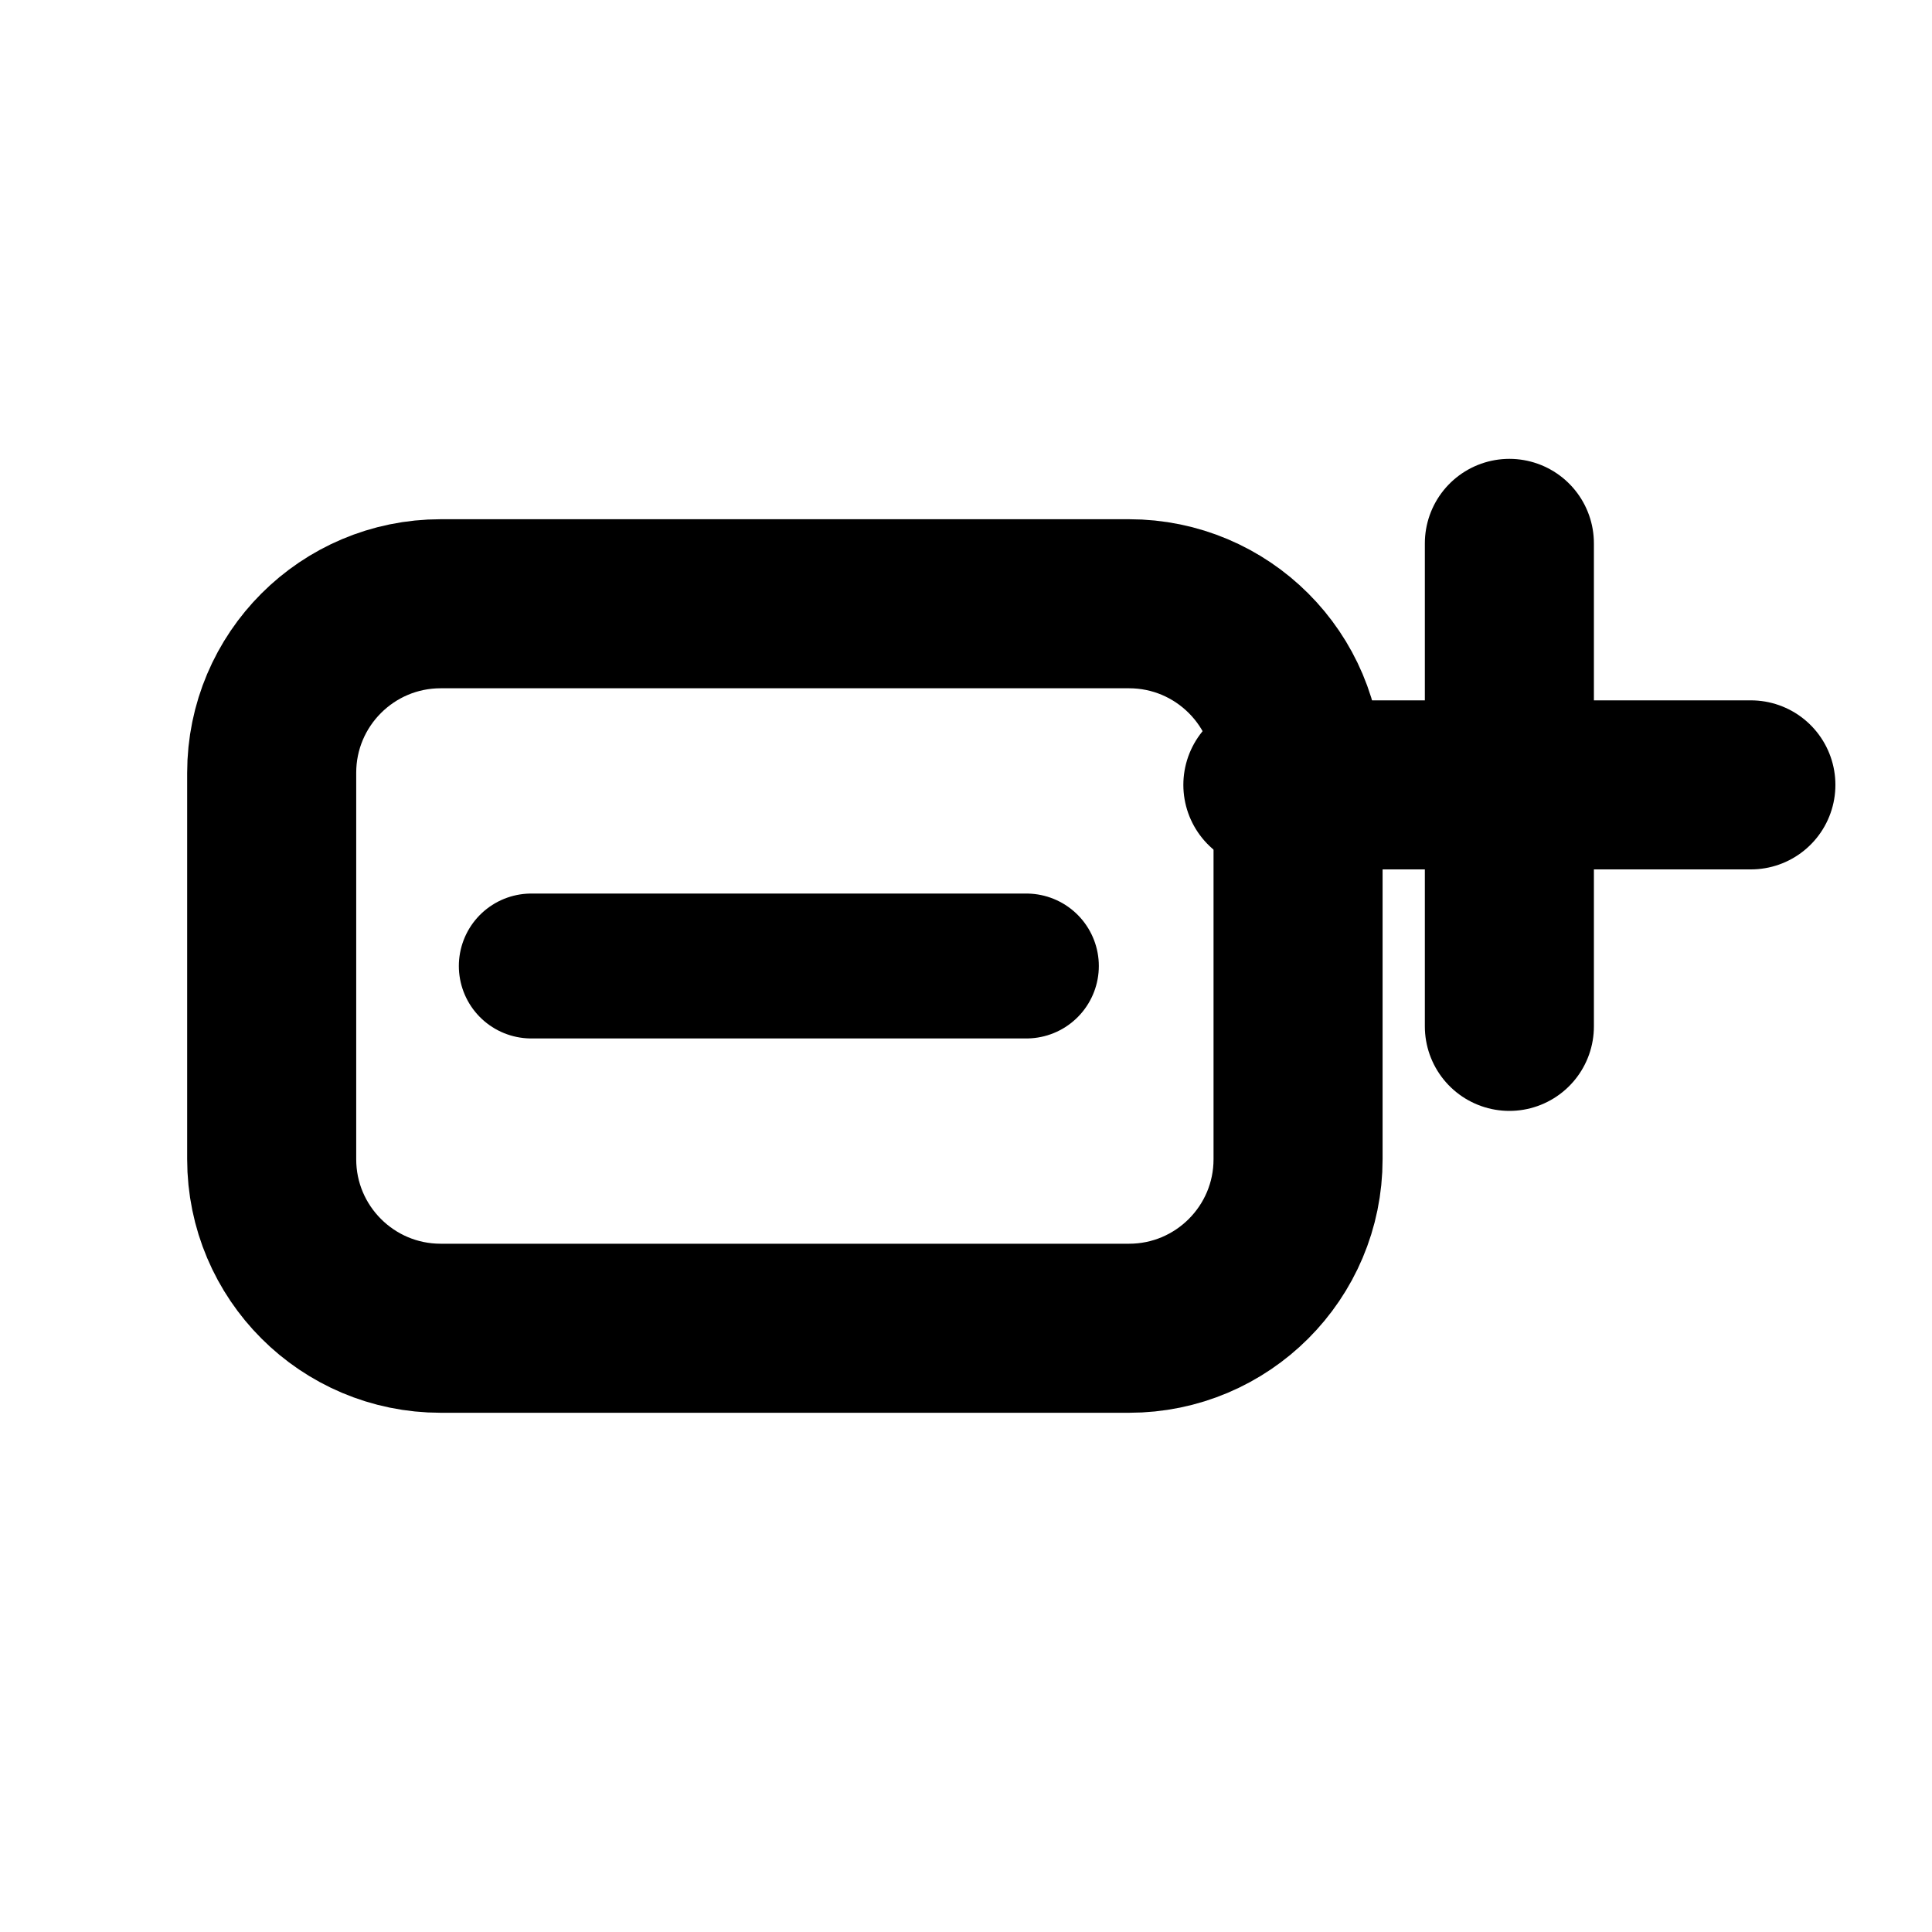
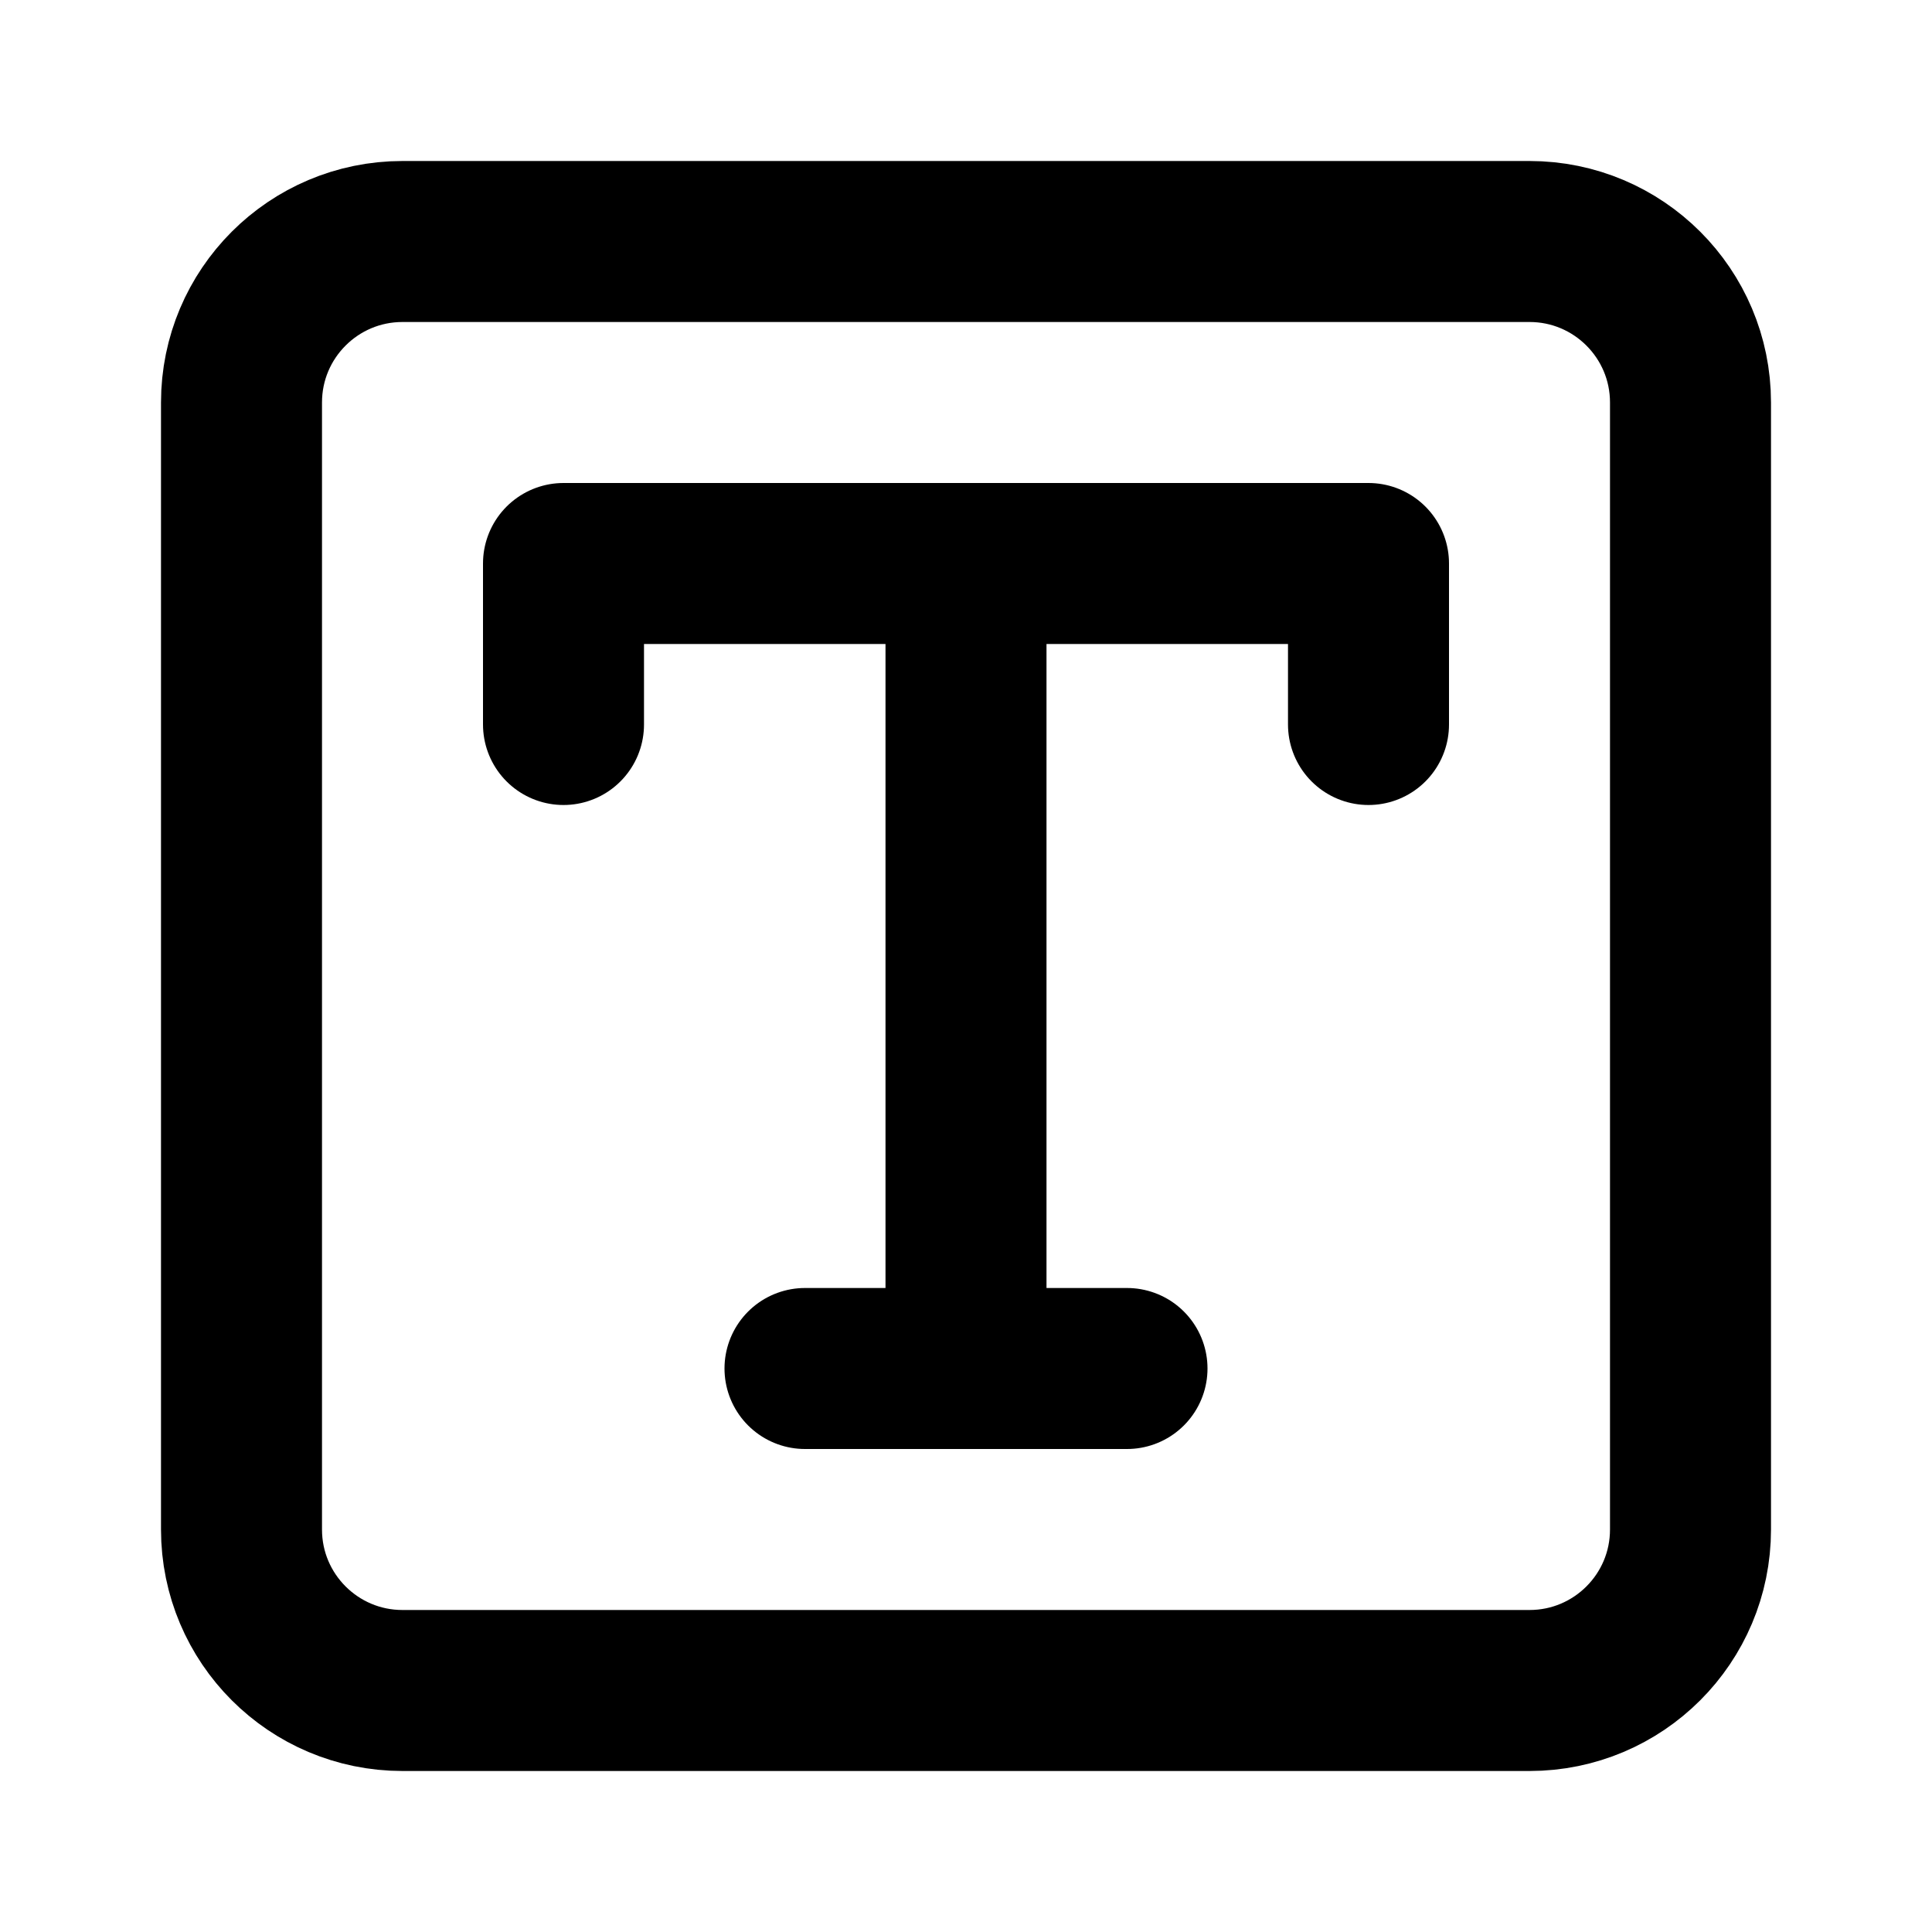
- <svg xmlns="http://www.w3.org/2000/svg" width="16" height="16" viewBox="0 0 16 16" fill="none">
-   <rect x="2.25" y="5" width="8.5" height="6" rx="1.4" stroke="currentColor" stroke-width="1.4" />
-   <path d="M4.4 8h4.1" stroke="currentColor" stroke-width="1.2" stroke-linecap="round" />
-   <path d="M12.5 4.5v4M10.5 6.5h4" stroke="currentColor" stroke-width="1.4" stroke-linecap="round" />
+ <svg xmlns="http://www.w3.org/2000/svg" width="24" height="24" viewBox="0 0 24 24" fill="none" stroke="currentColor" stroke-width="2" stroke-linecap="round" stroke-linejoin="round" class="lucide lucide-type-square-icon lucide-type-square">
+   <rect width="18" height="18" x="3" y="3" rx="2" />
+   <path d="M7 9V7h10v2" />
+   <path d="M12 7v10" />
+   <path d="M10 17h4" />
</svg>
